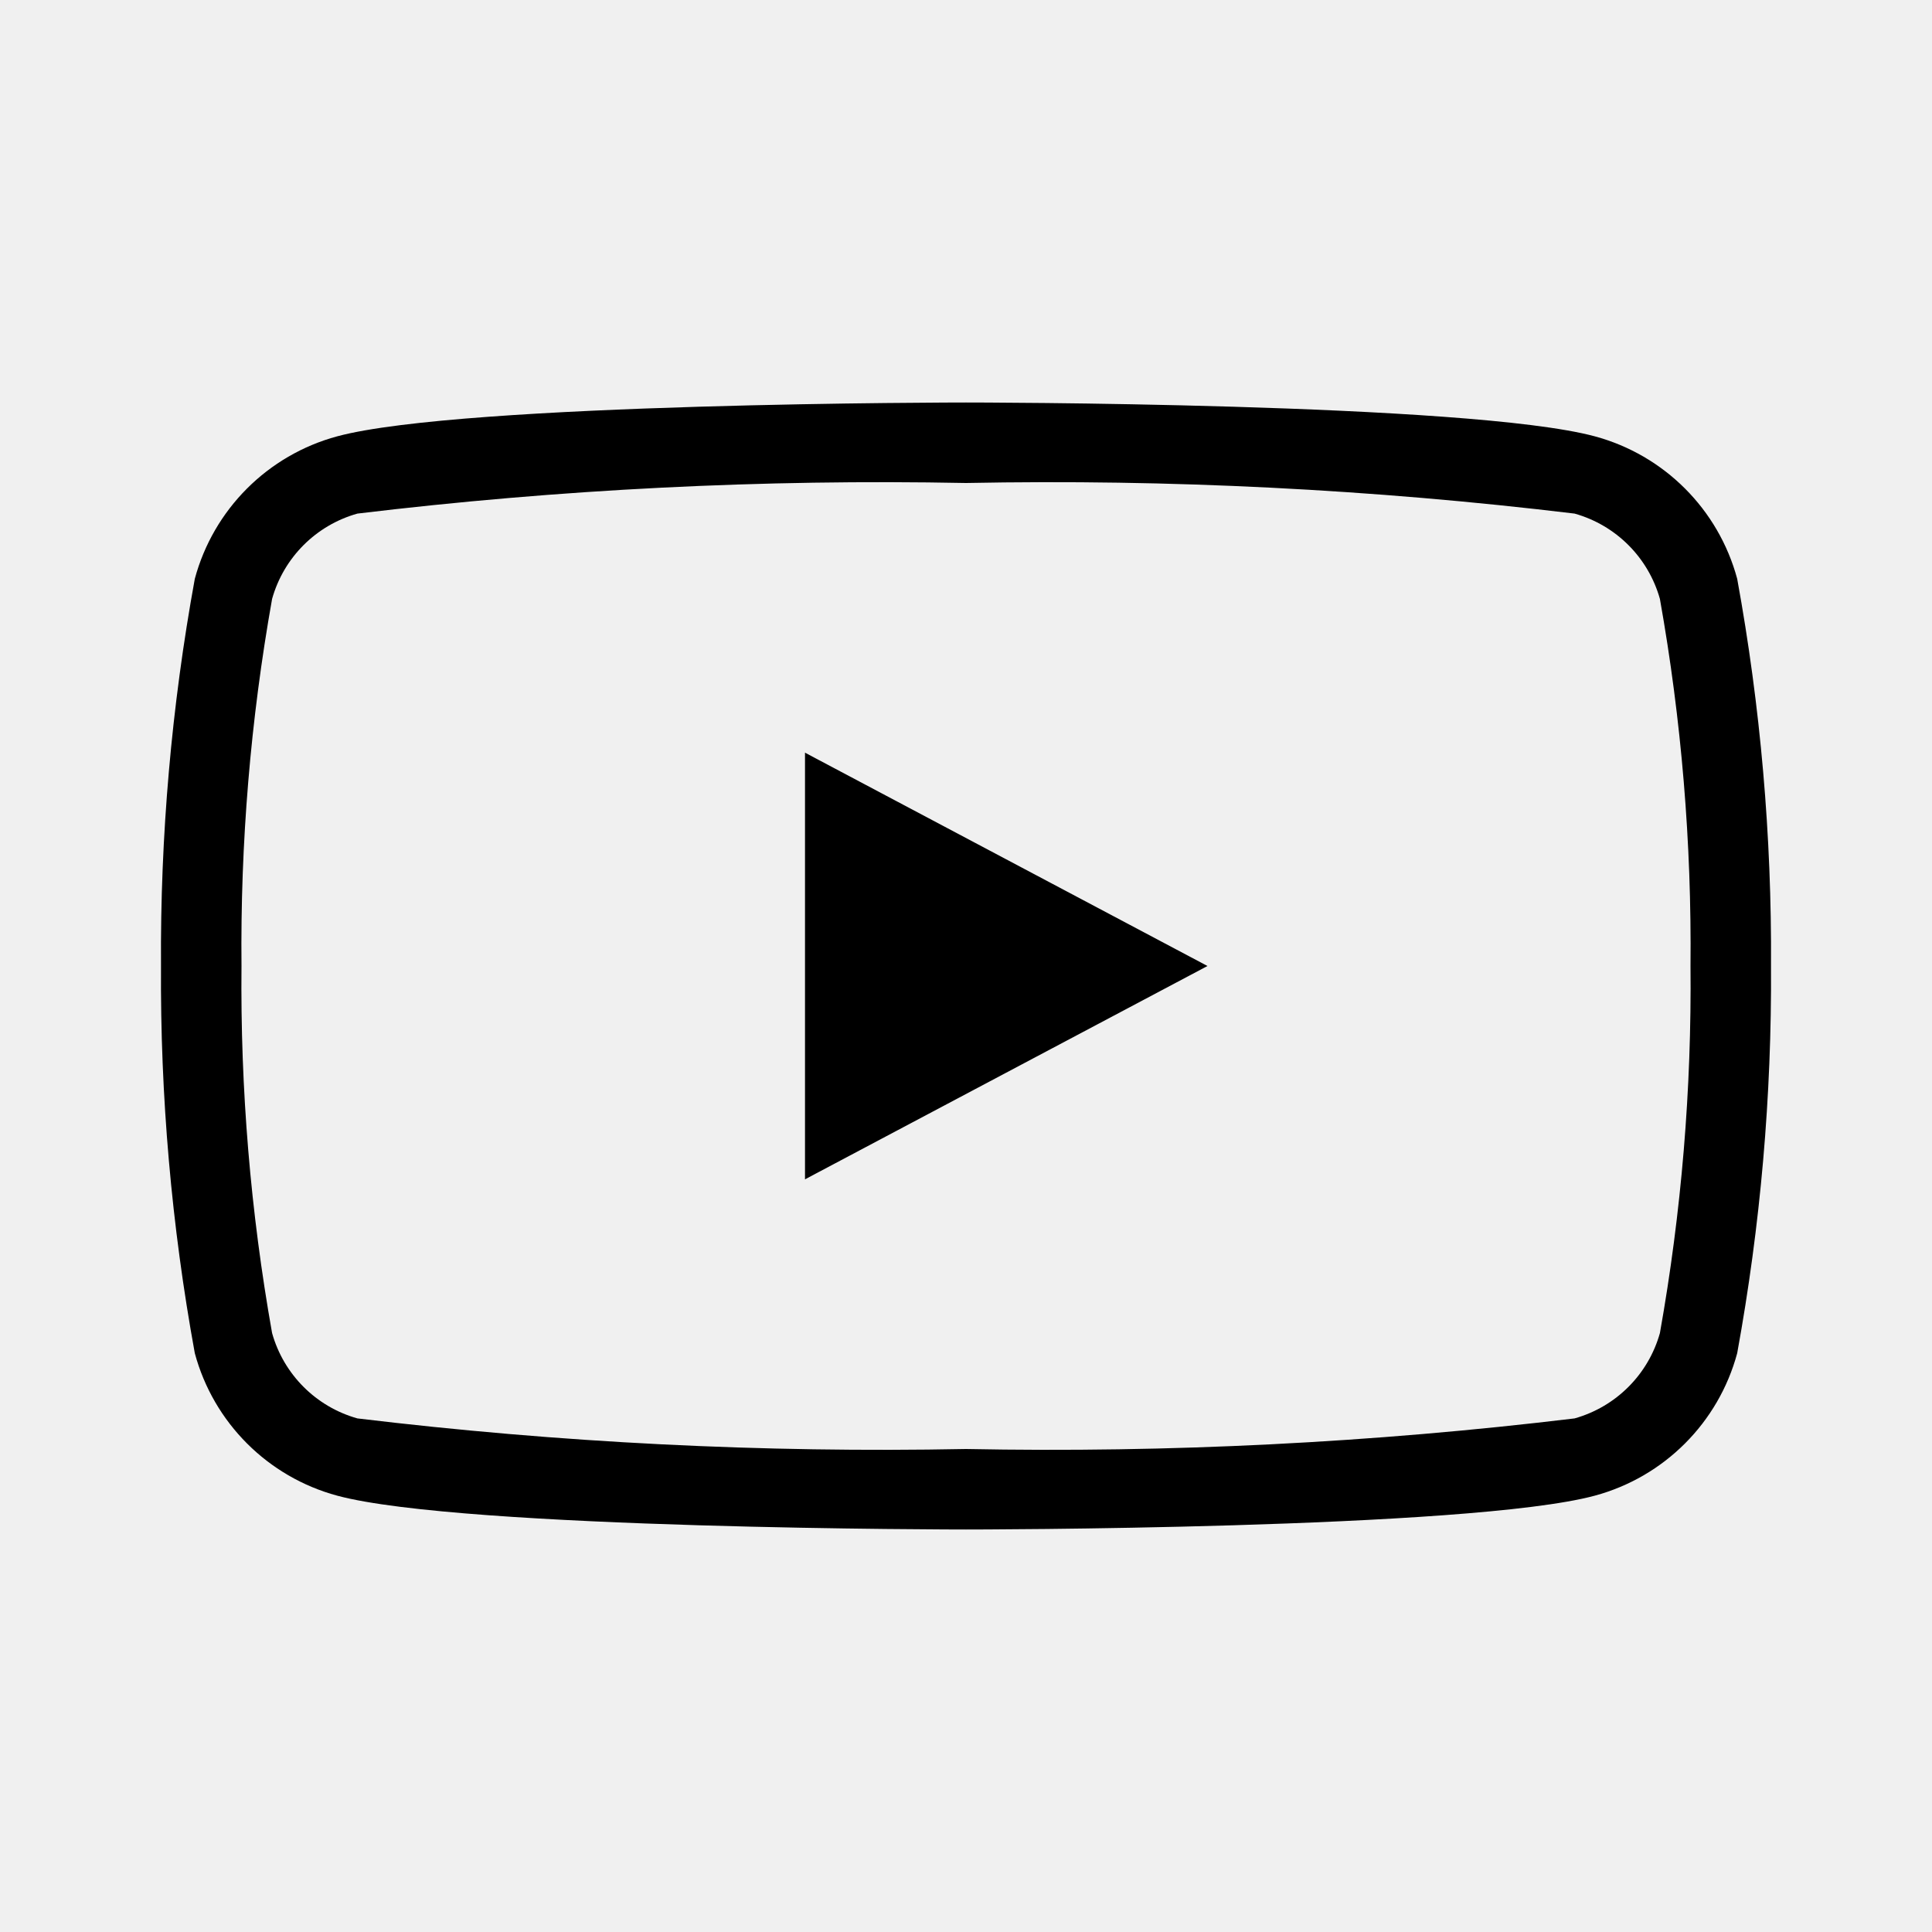
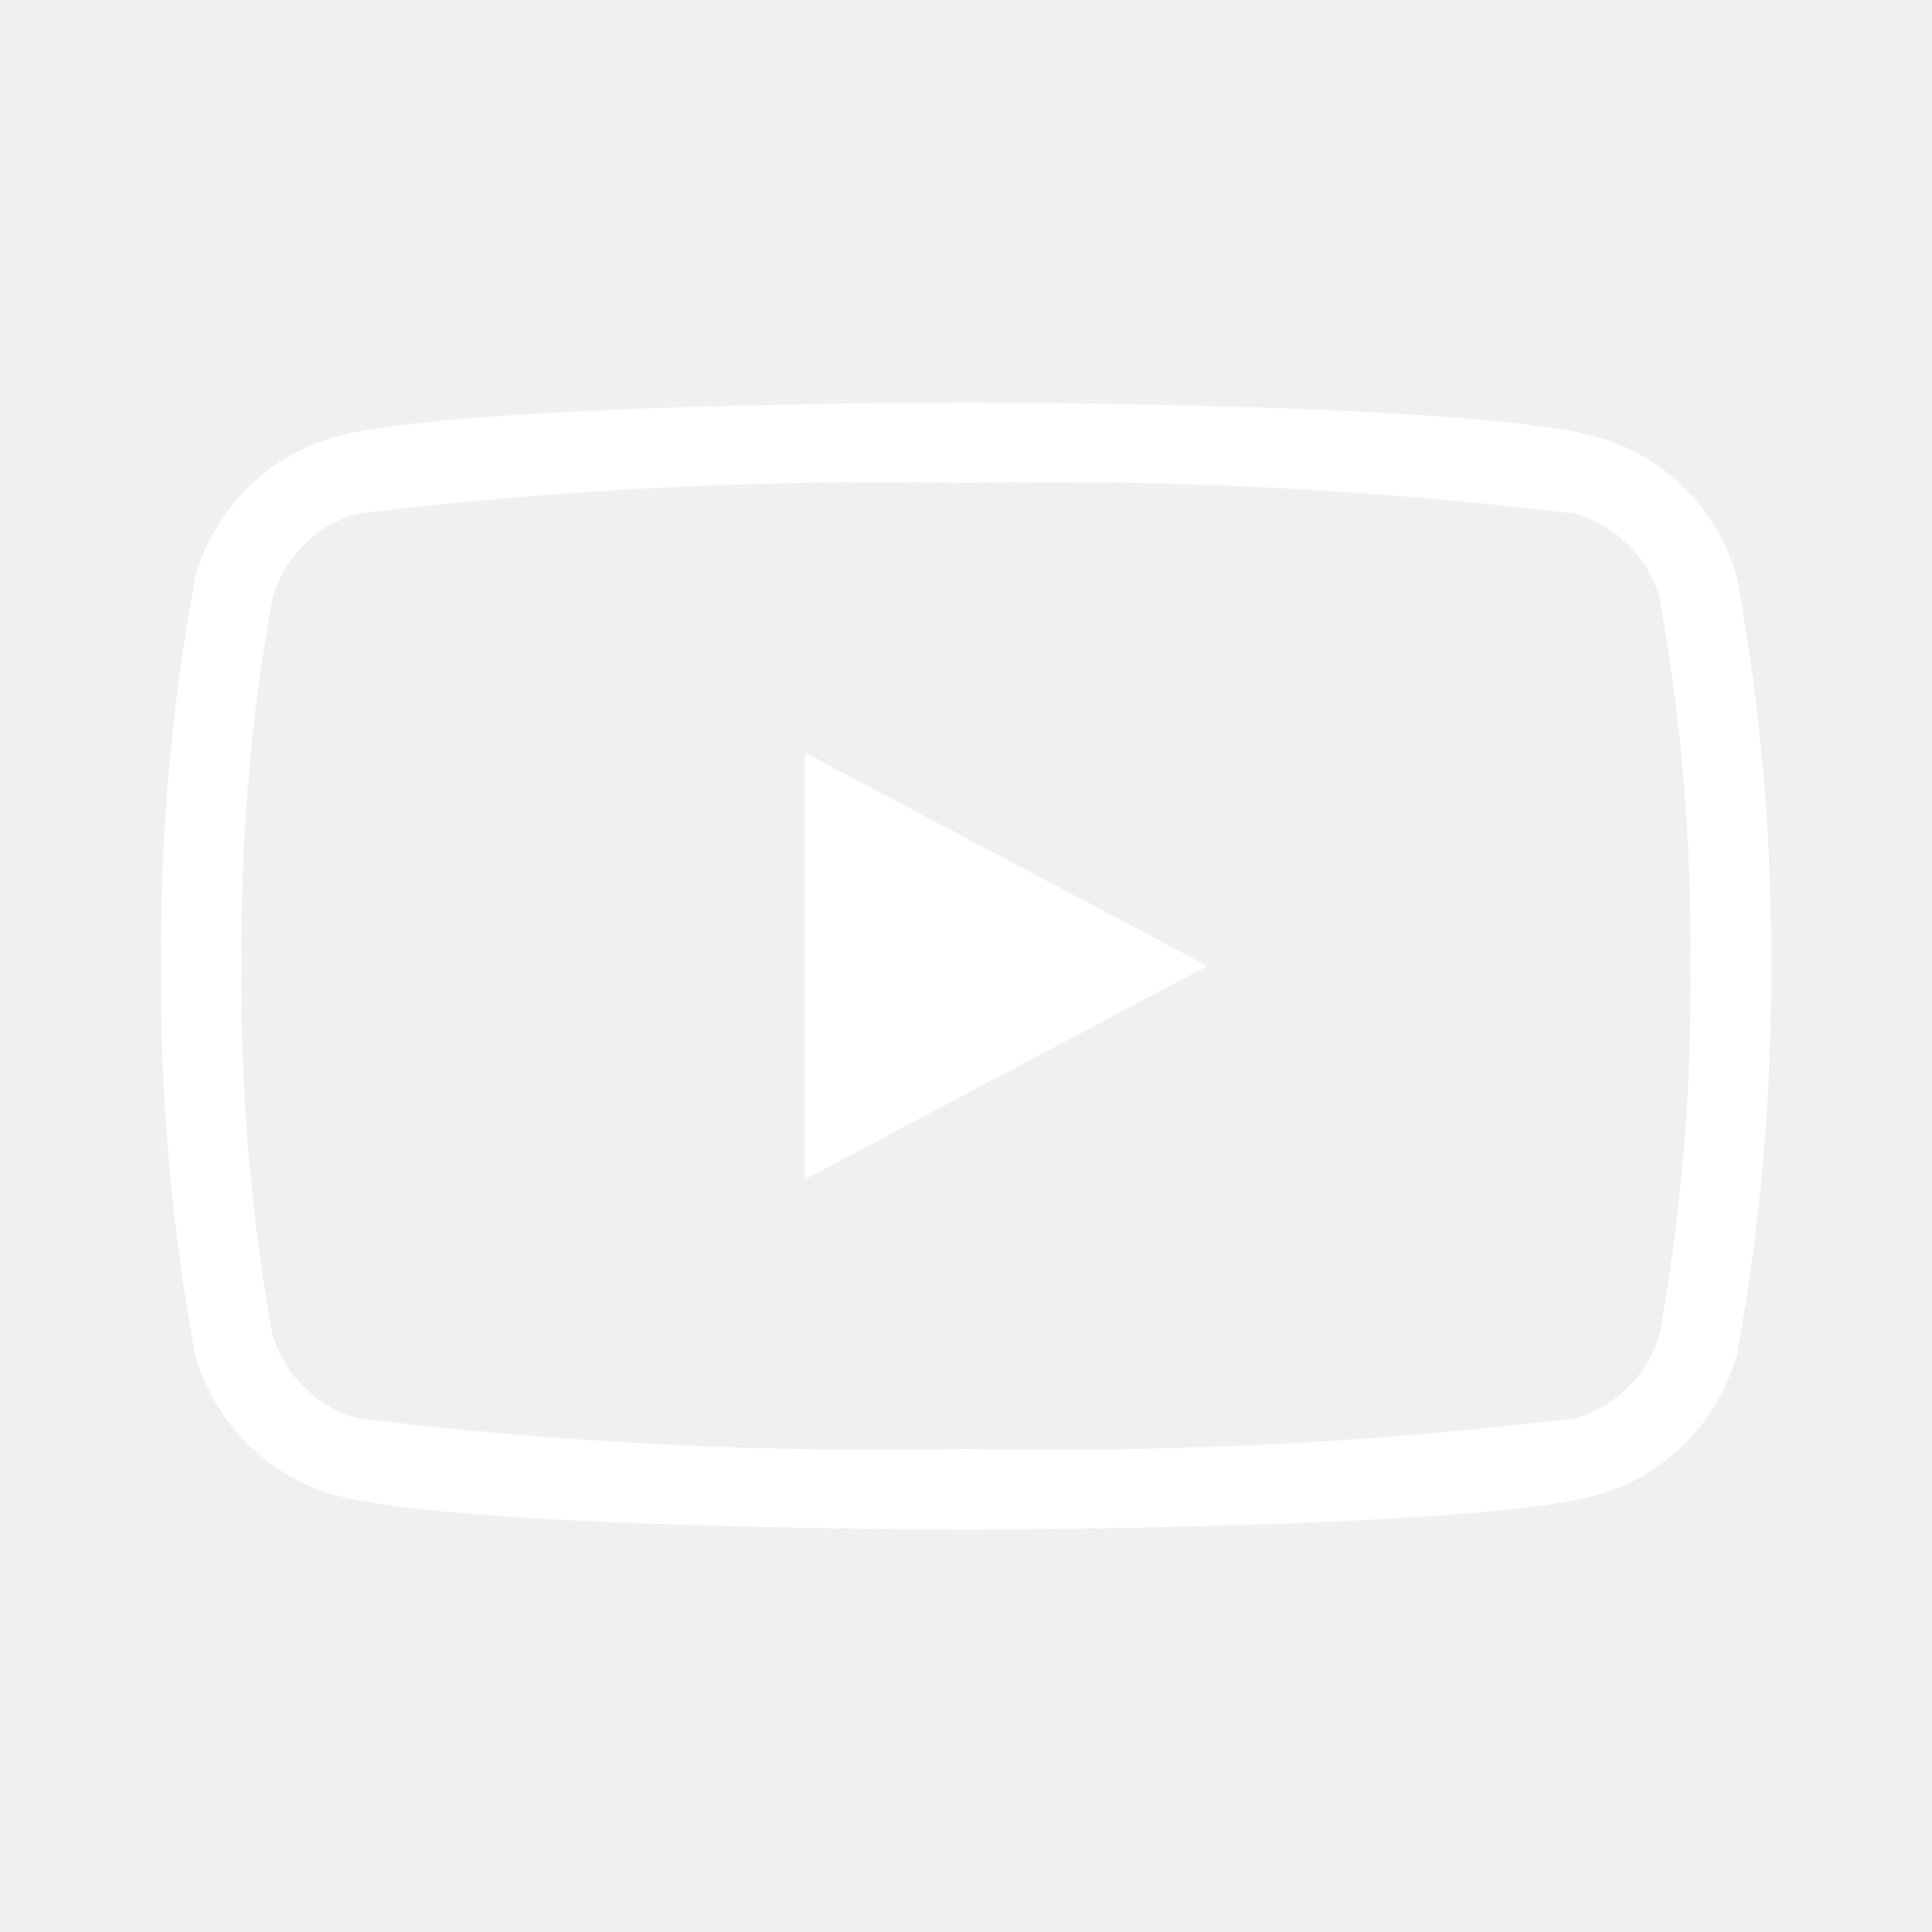
<svg xmlns="http://www.w3.org/2000/svg" viewBox="0 0 24 24" preserveAspectRatio="xMidYMid meet" focusable="false" class="style-scope yt-icon" style="pointer-events: none; display: block; width: 100%; height: 100%;">
  <g class="style-scope yt-icon">
-     <path d="M10,9.35,15,12l-5,2.65ZM12,6a54.36,54.36,0,0,0-7.56.38A1.53,1.53,0,0,0,3.38,7.44,24.63,24.63,0,0,0,3,12a24.63,24.63,0,0,0,.38,4.56,1.53,1.53,0,0,0,1.06,1.06A54.36,54.36,0,0,0,12,18a54.36,54.36,0,0,0,7.56-.38,1.53,1.53,0,0,0,1.06-1.06A24.63,24.63,0,0,0,21,12a24.63,24.63,0,0,0-.38-4.56,1.53,1.53,0,0,0-1.06-1.06A54.36,54.36,0,0,0,12,6h0m0-1s6.25,0,7.81.42a2.51,2.51,0,0,1,1.77,1.77A25.87,25.87,0,0,1,22,12a25.87,25.87,0,0,1-.42,4.81,2.51,2.51,0,0,1-1.77,1.77C18.25,19,12,19,12,19s-6.25,0-7.81-.42a2.51,2.51,0,0,1-1.77-1.77A25.87,25.87,0,0,1,2,12a25.87,25.87,0,0,1,.42-4.81A2.51,2.51,0,0,1,4.19,5.42C5.75,5,12,5,12,5Z" class="style-scope yt-icon" />
+     <path fill="#ffffff" d="M10,9.35,15,12l-5,2.65ZM12,6a54.36,54.36,0,0,0-7.56.38A1.53,1.53,0,0,0,3.38,7.44,24.63,24.63,0,0,0,3,12a24.63,24.63,0,0,0,.38,4.56,1.53,1.53,0,0,0,1.06,1.06A54.36,54.36,0,0,0,12,18a54.36,54.36,0,0,0,7.56-.38,1.53,1.53,0,0,0,1.06-1.06A24.63,24.63,0,0,0,21,12a24.63,24.63,0,0,0-.38-4.56,1.53,1.53,0,0,0-1.06-1.06A54.36,54.36,0,0,0,12,6h0m0-1s6.25,0,7.81.42a2.51,2.51,0,0,1,1.77,1.77A25.87,25.87,0,0,1,22,12a25.87,25.87,0,0,1-.42,4.81,2.51,2.51,0,0,1-1.77,1.77C18.25,19,12,19,12,19s-6.25,0-7.81-.42a2.51,2.51,0,0,1-1.77-1.77A25.87,25.87,0,0,1,2,12a25.87,25.87,0,0,1,.42-4.81A2.51,2.51,0,0,1,4.19,5.42C5.75,5,12,5,12,5Z" class="style-scope yt-icon" />
  </g>
</svg>
